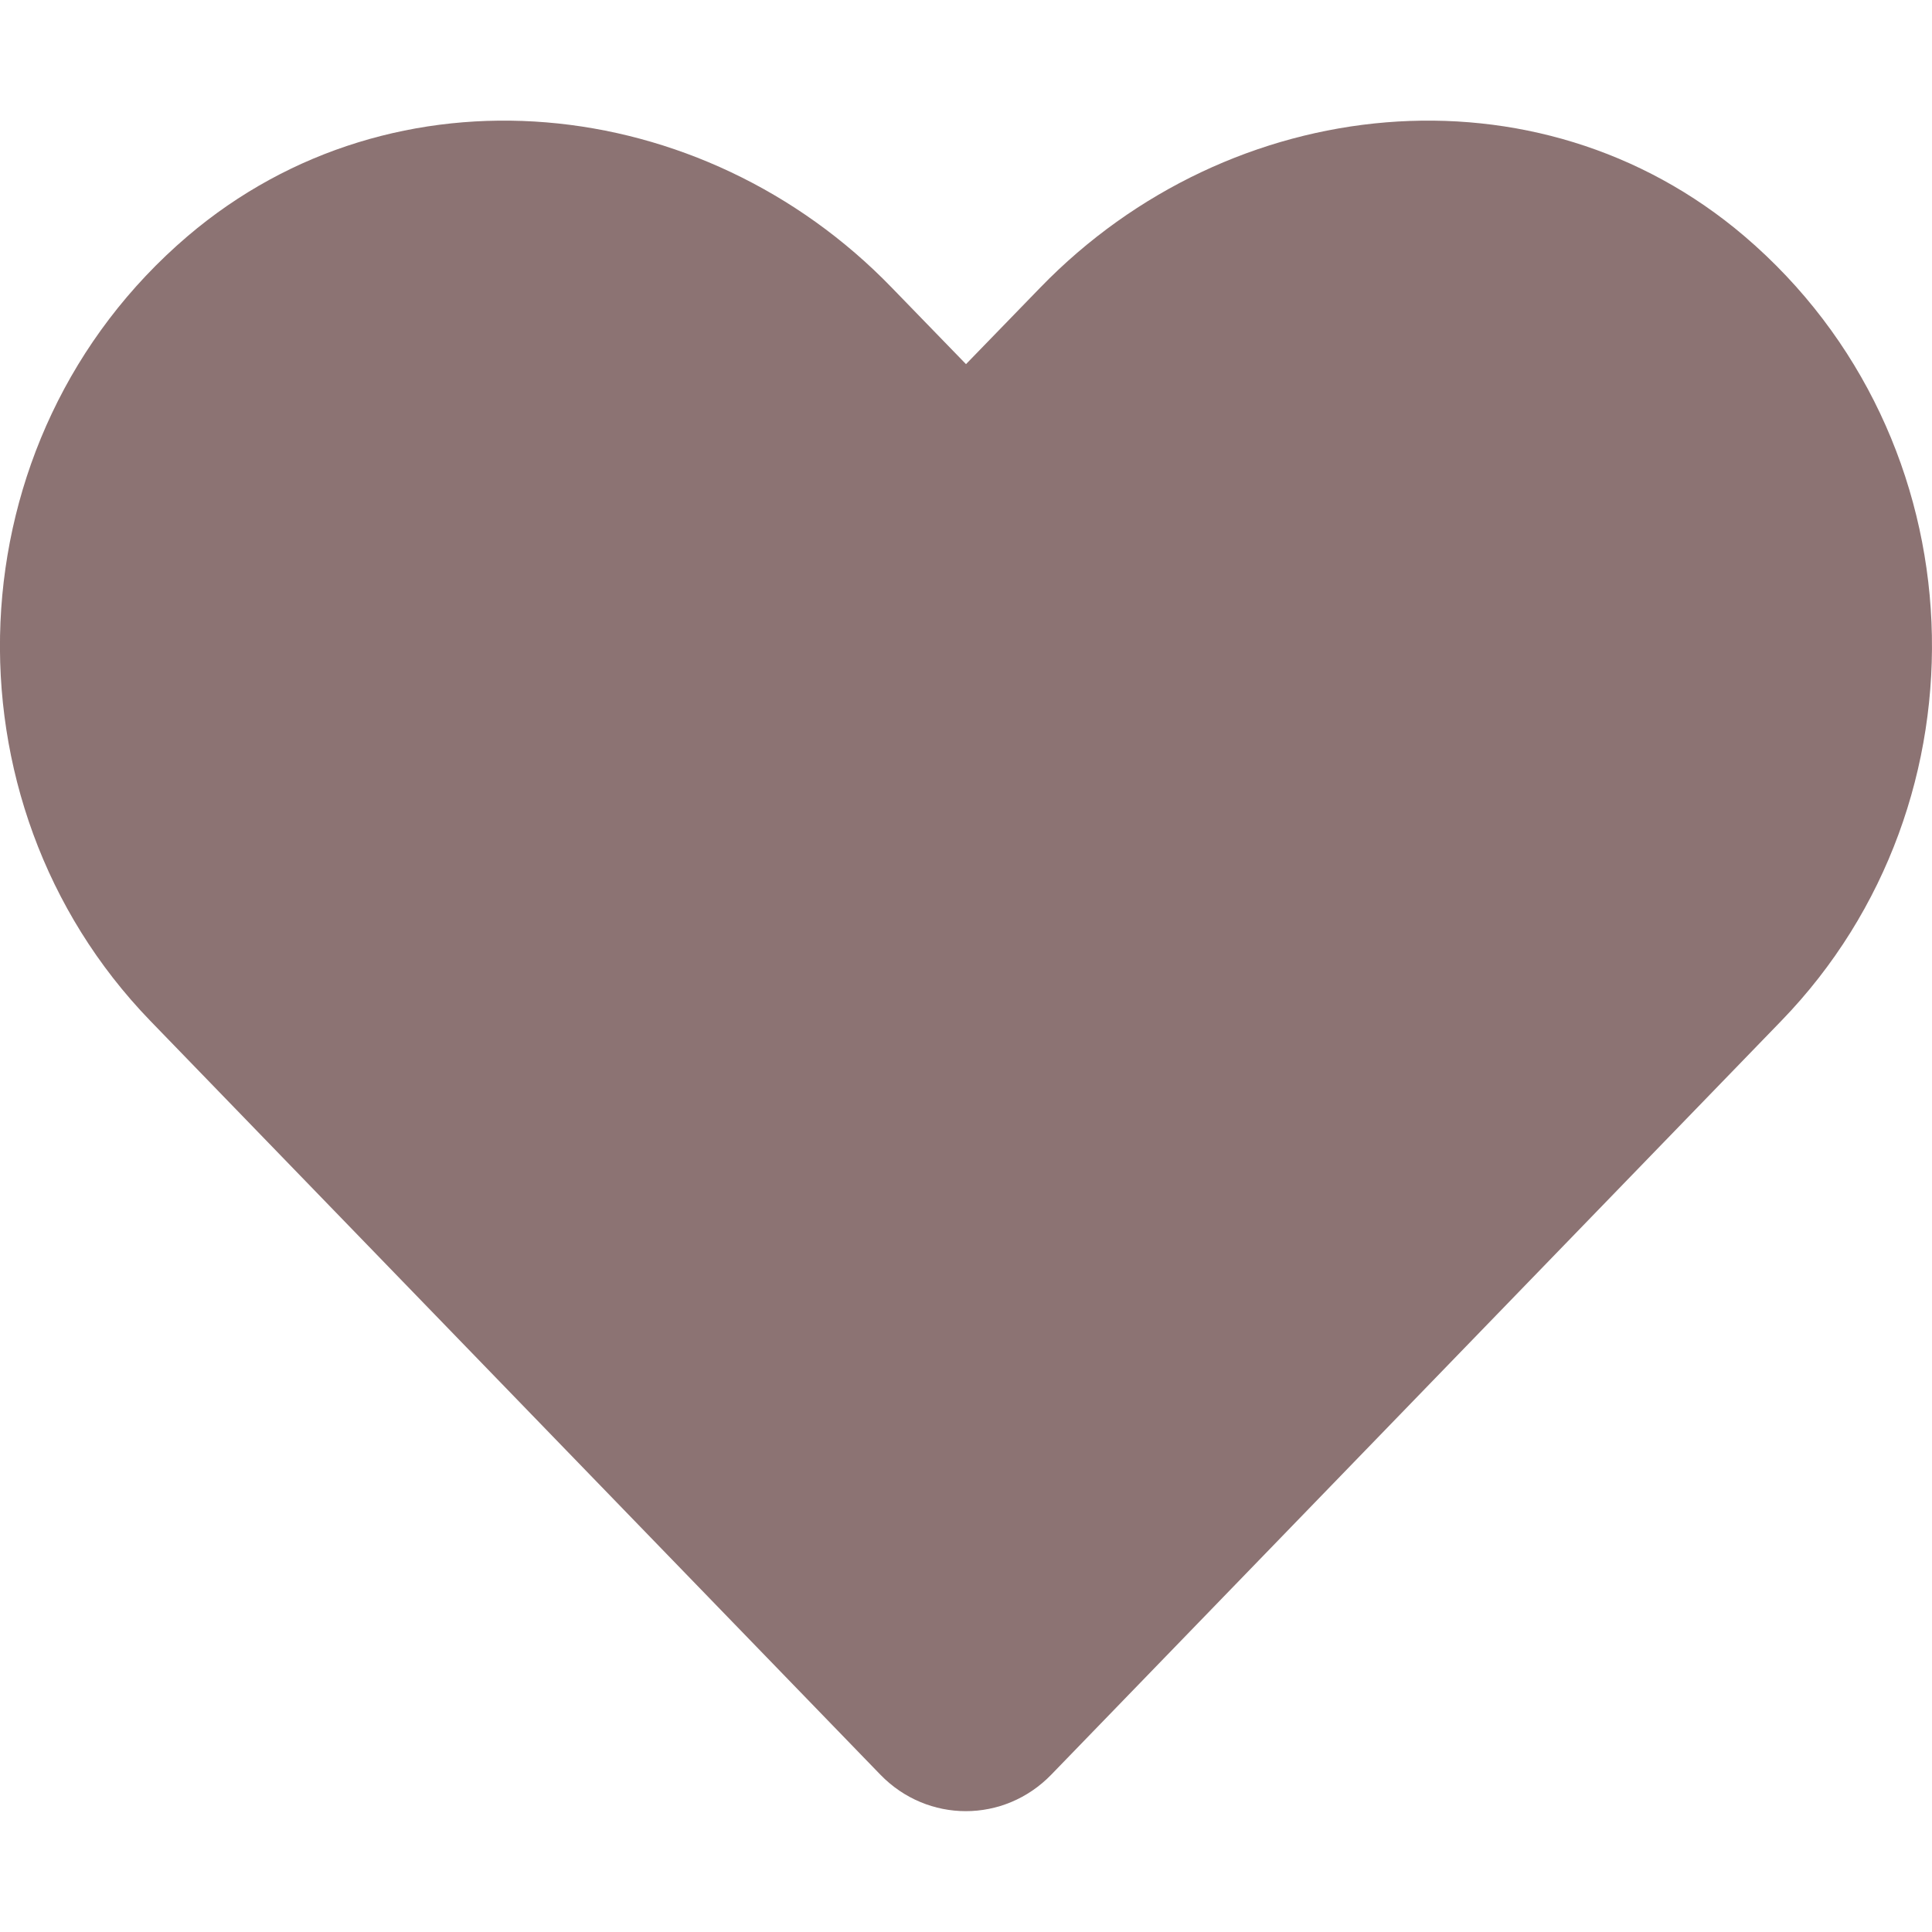
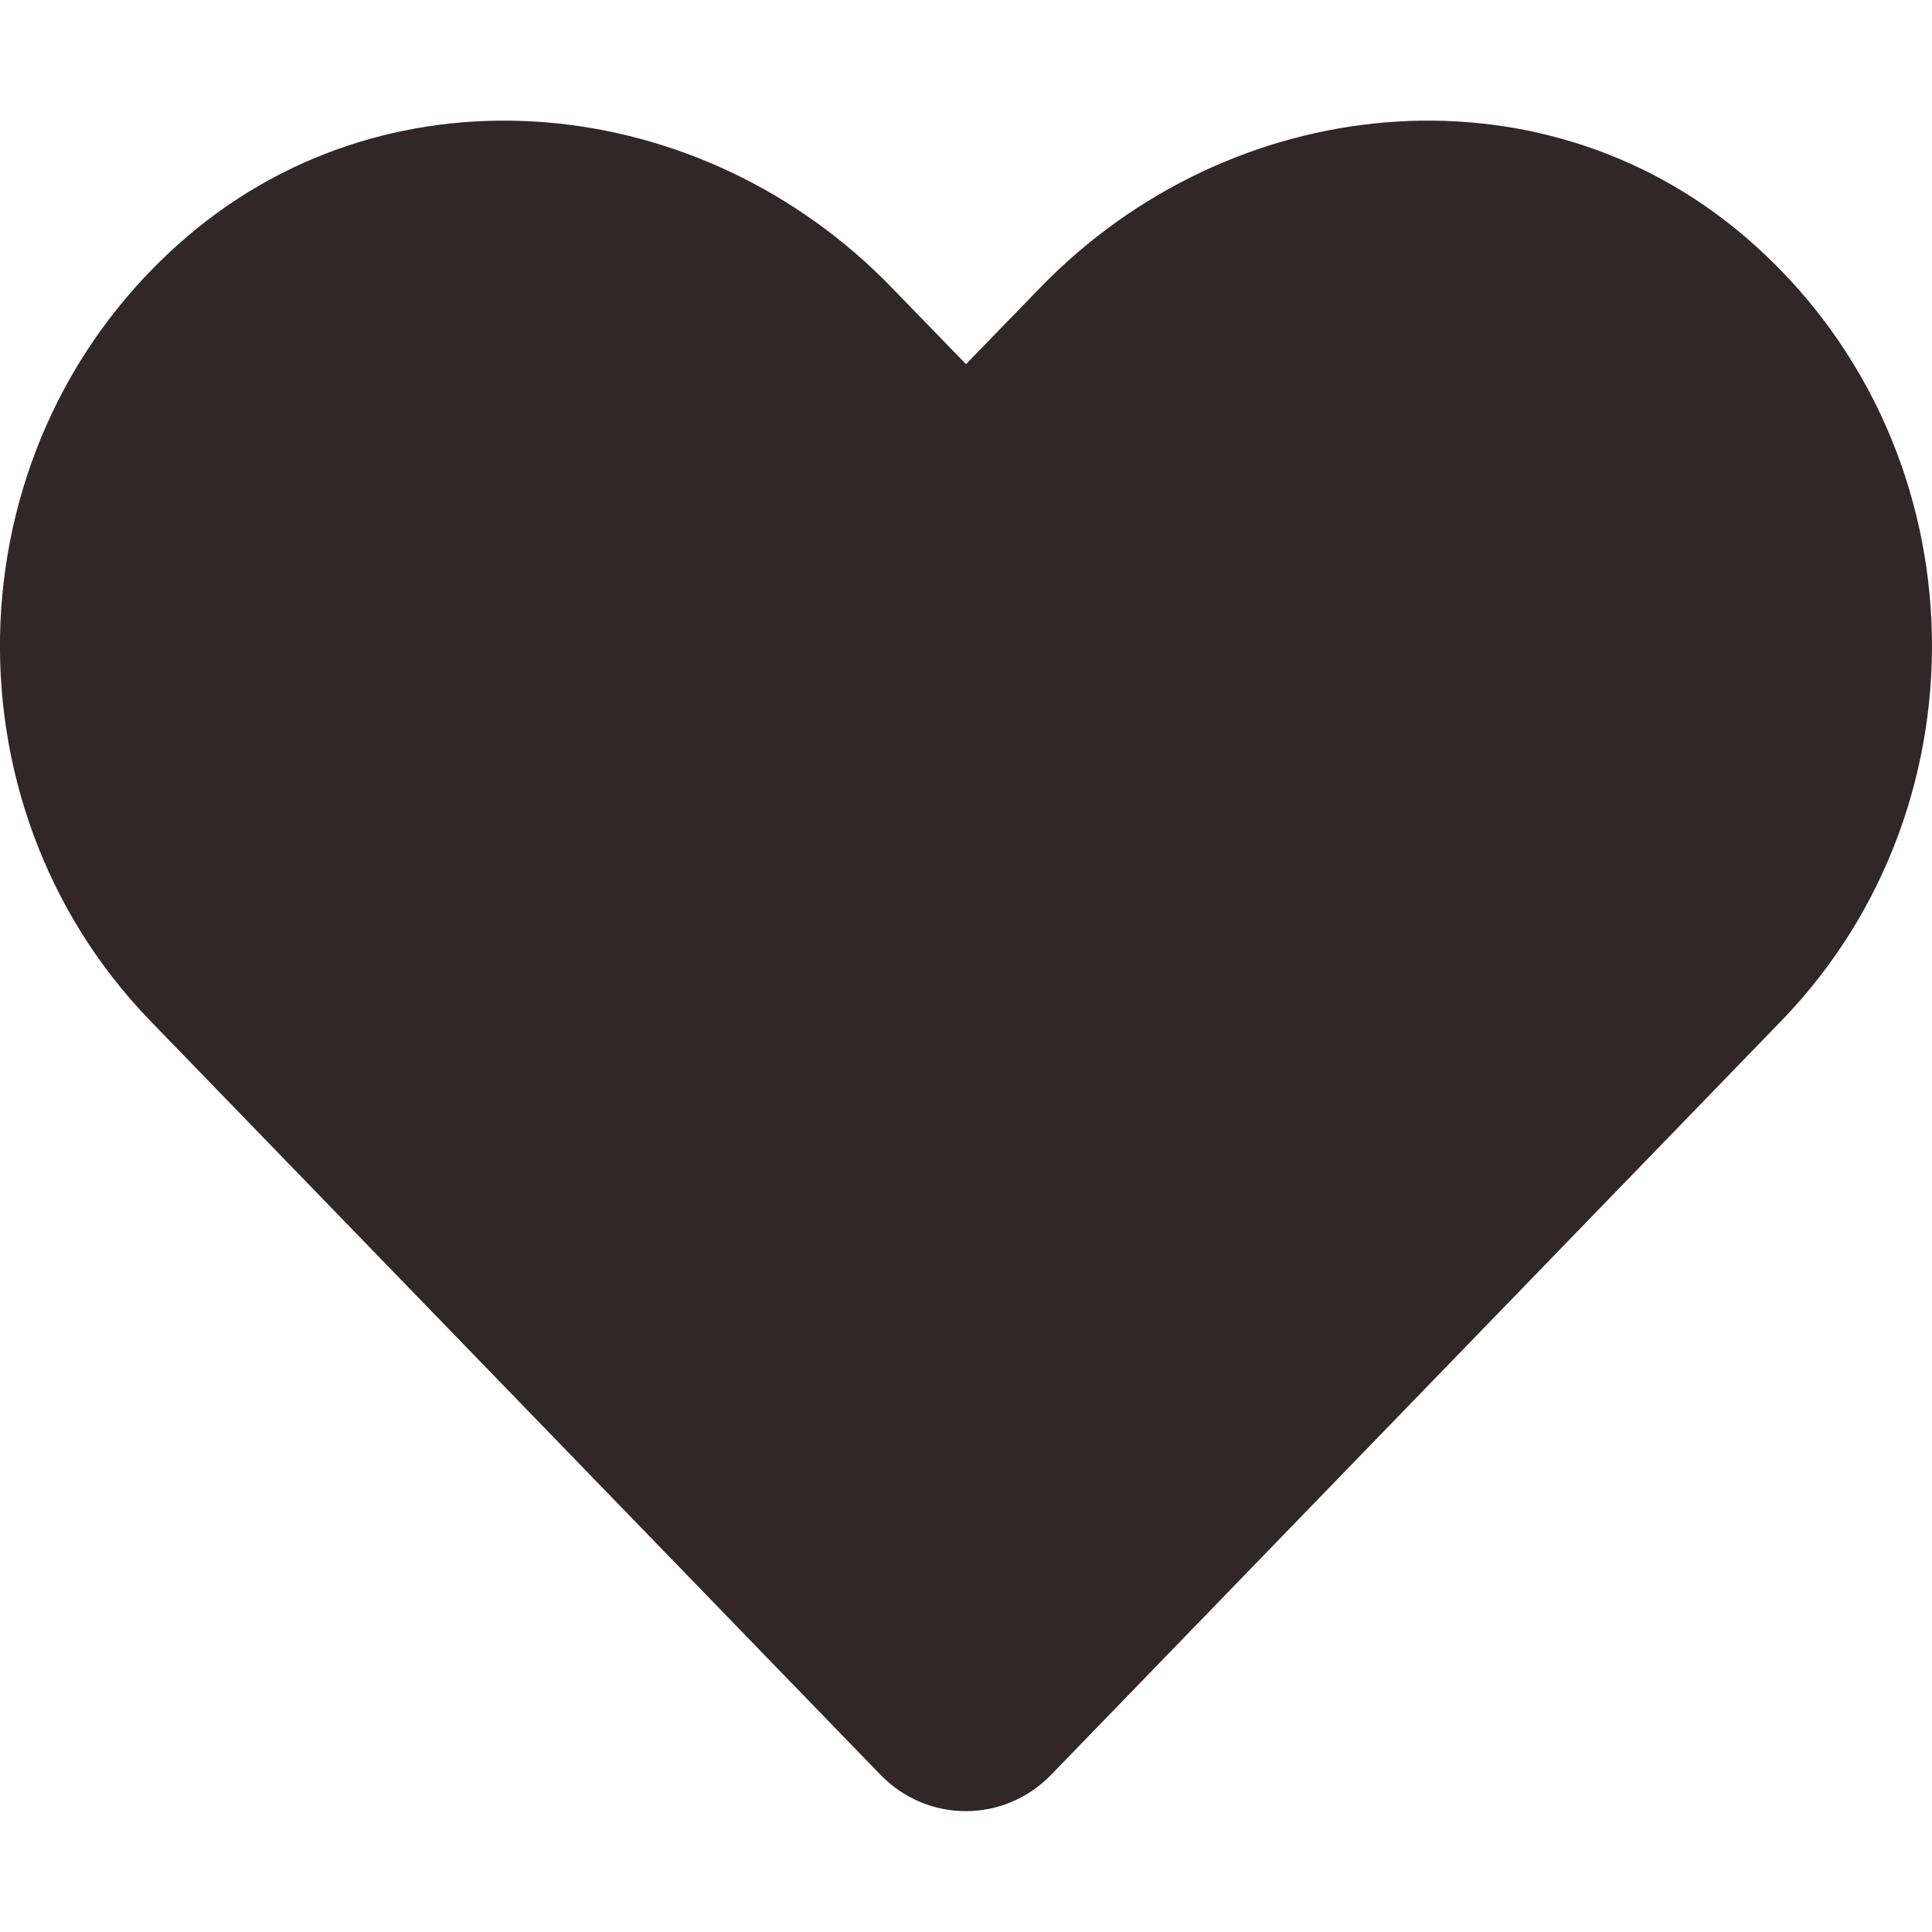
<svg xmlns="http://www.w3.org/2000/svg" aria-hidden="true" focusable="false" data-prefix="fas" data-icon="heart" class="svg-inline--fa fa-heart fa-w-16" role="img" viewBox="0 0 512 512">
-   <path fill="rgba(116, 86, 86, 0.822)" d="M462.3 62.6C407.5 15.9 326 24.3 275.7 76.2L256 96.5l-19.7-20.3C186.1 24.3 104.5 15.9 49.7 62.6c-62.8 53.6-66.1 149.8-9.9 207.9l193.5 199.8c12.5 12.9 32.8 12.9 45.3 0l193.5-199.8c56.3-58.1 53-154.3-9.8-207.9z" />
+   <path fill="#312727" d="M462.3 62.6C407.5 15.9 326 24.3 275.7 76.2L256 96.5l-19.7-20.3C186.1 24.3 104.5 15.9 49.7 62.6c-62.8 53.6-66.1 149.8-9.9 207.9l193.5 199.8c12.5 12.9 32.8 12.9 45.3 0l193.5-199.8c56.3-58.1 53-154.3-9.8-207.9z" />
</svg>
